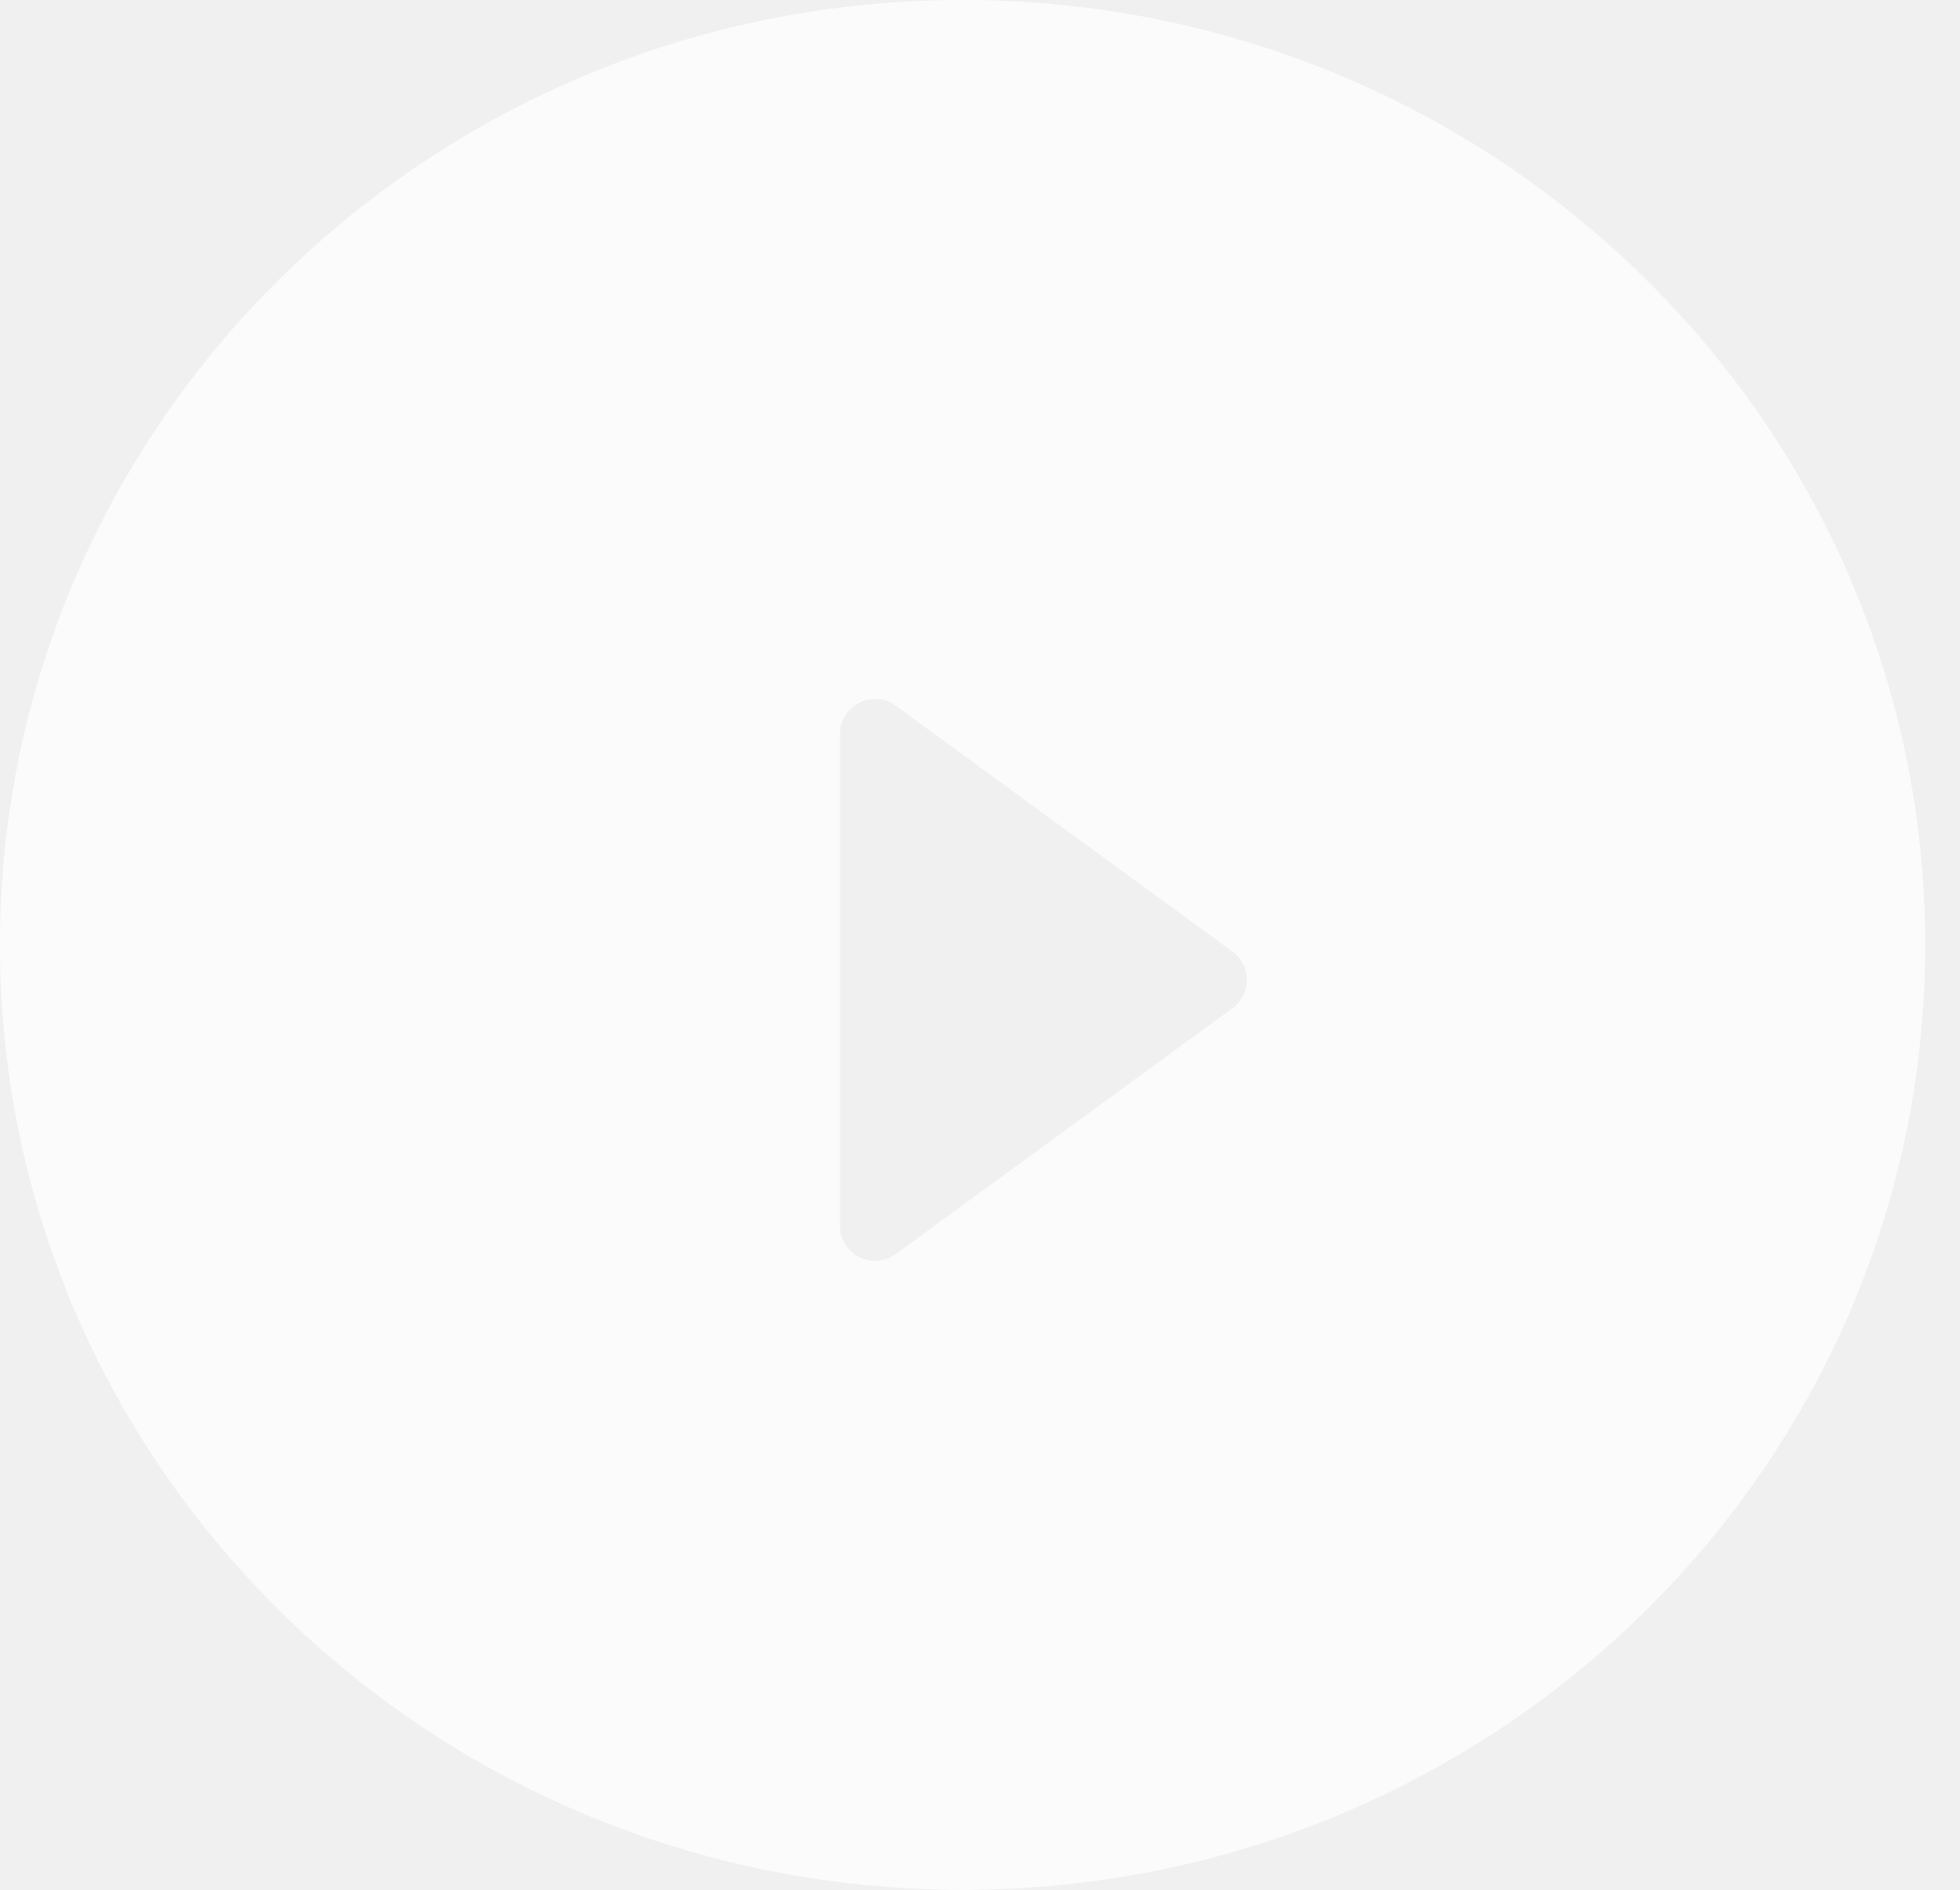
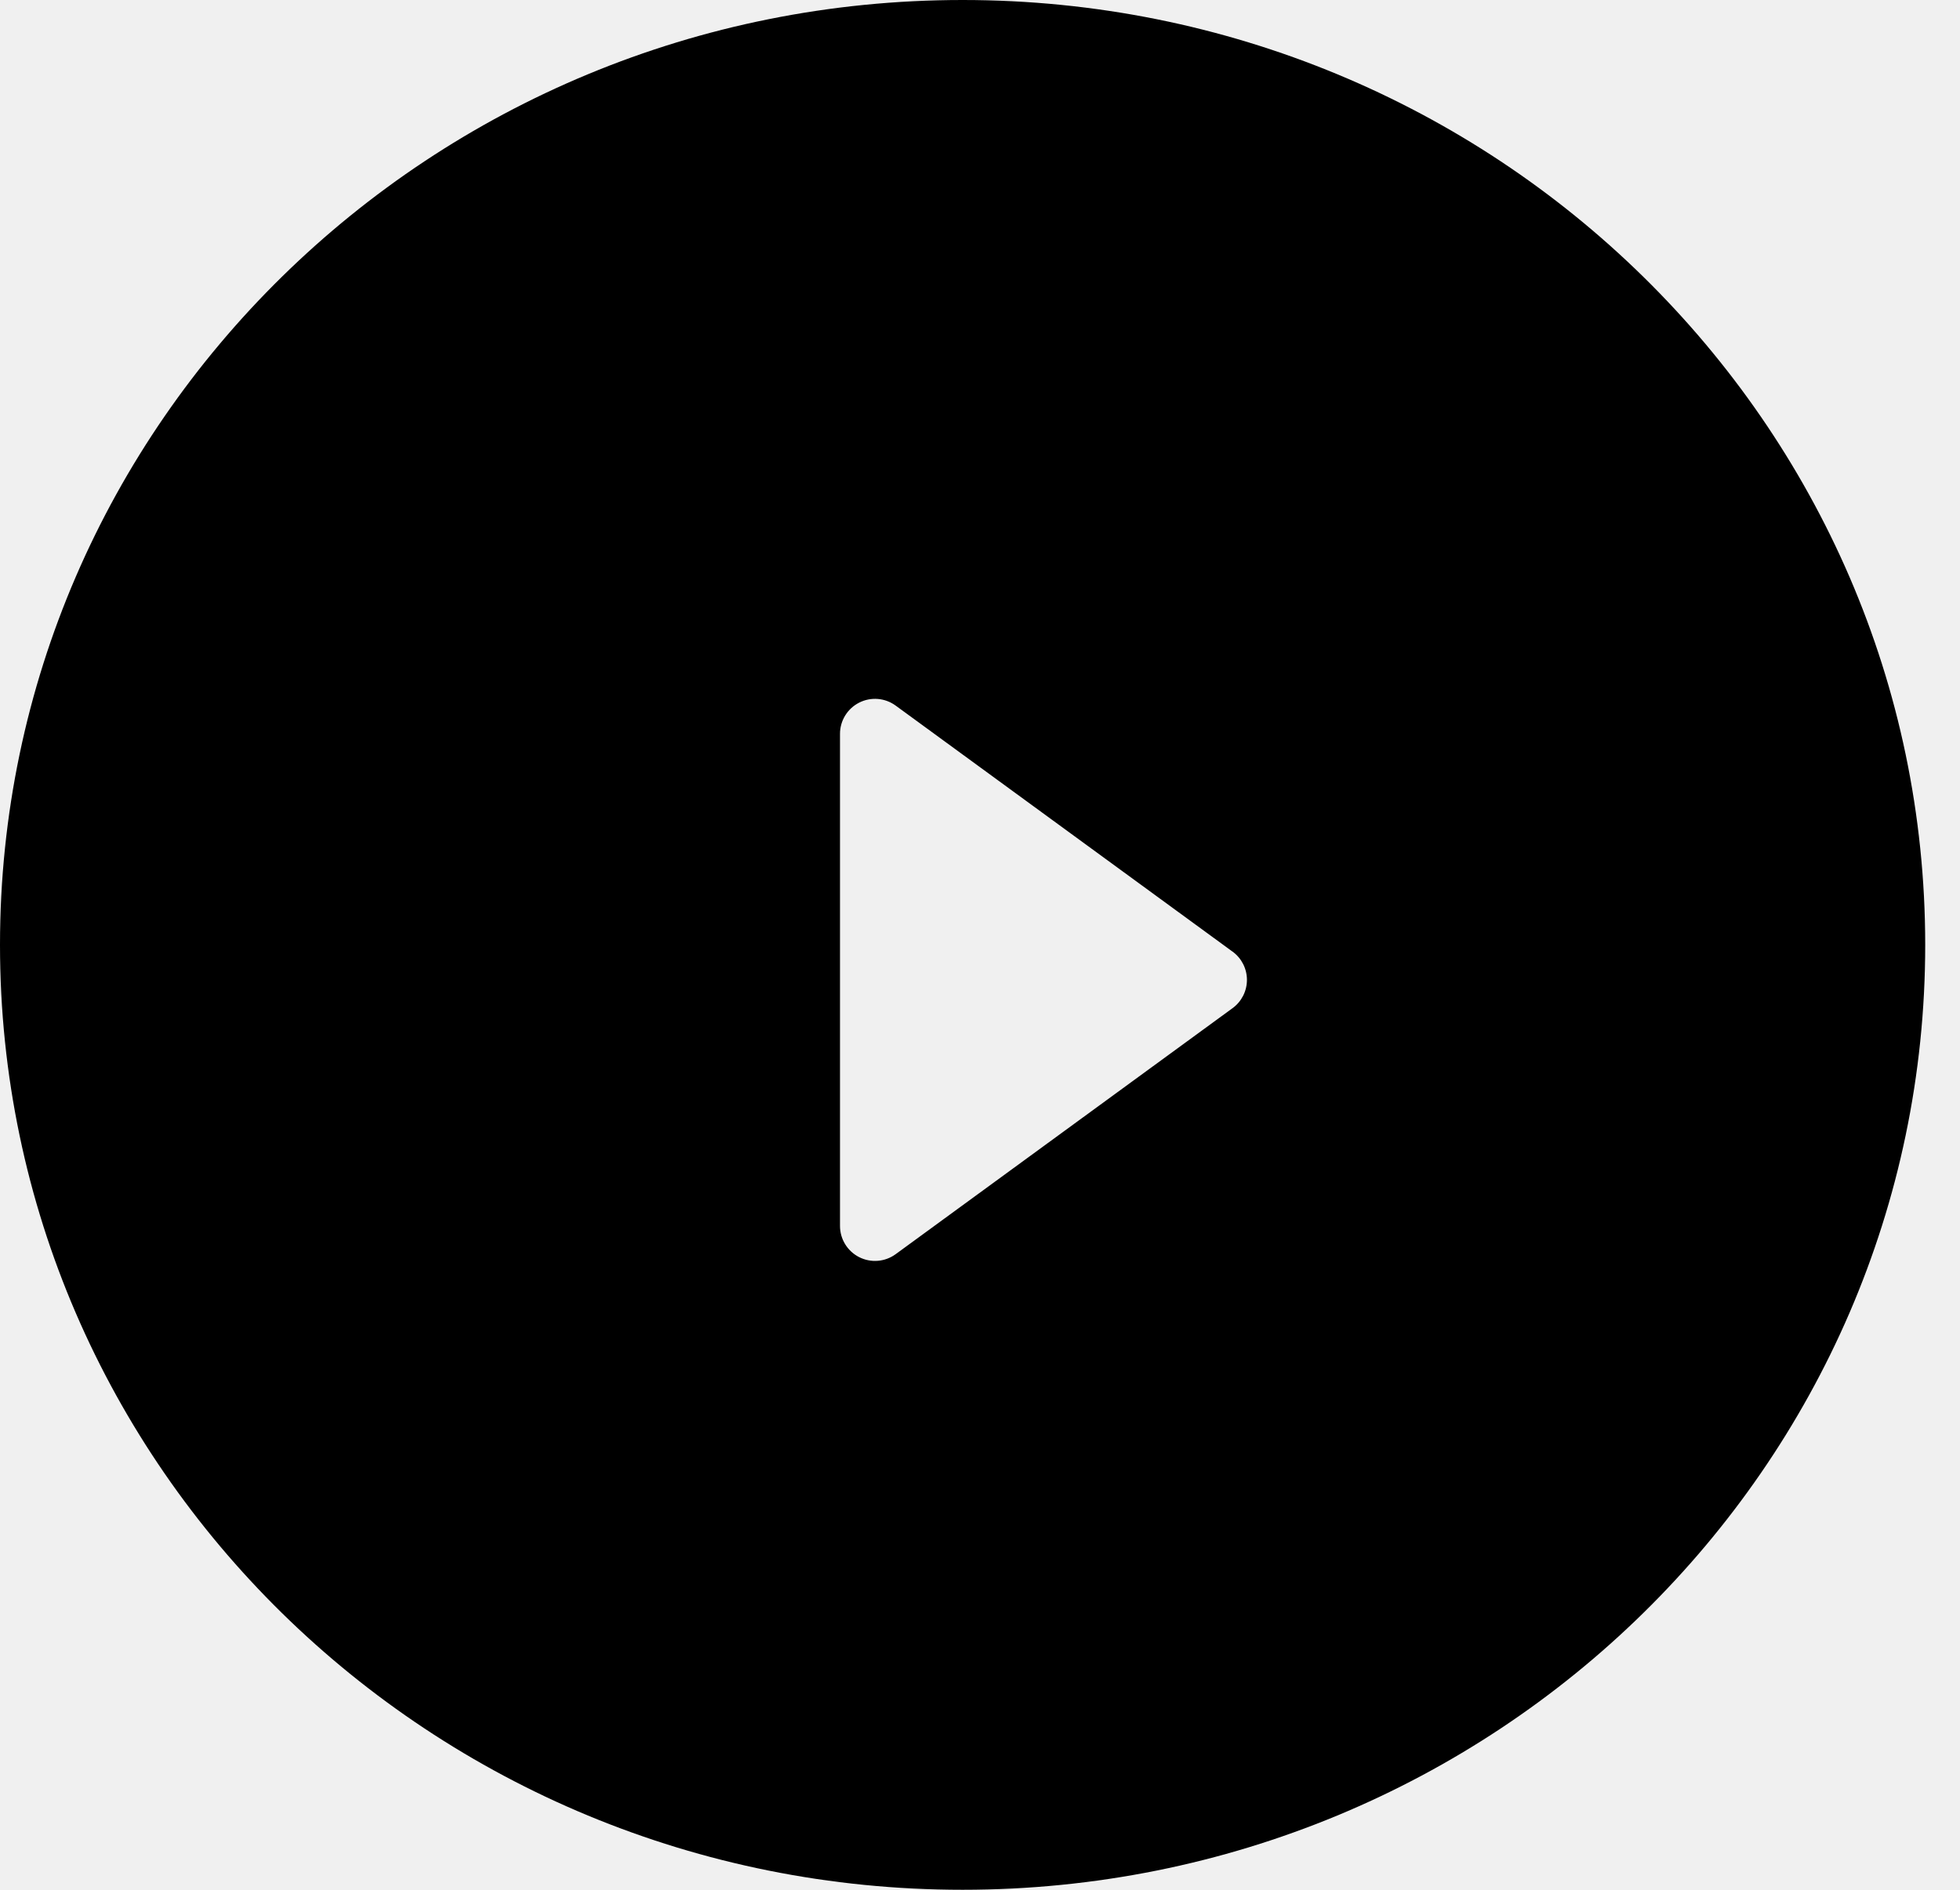
<svg xmlns="http://www.w3.org/2000/svg" width="56" height="54" fill="none">
-   <path opacity=".76" fill-rule="evenodd" clip-rule="evenodd" d="M55.006 27c0 14.912-12.313 27-27.503 27S0 41.912 0 27 12.314 0 27.503 0c15.19 0 27.503 12.088 27.503 27zm-19.79.192a1 1 0 010 1.616l-9.626 7.03a1 1 0 01-1.59-.807V20.97a1 1 0 011.59-.808l9.626 7.031z" fill="#fff" />
+   <path fill-rule="evenodd" clip-rule="evenodd" d="M55.006 27c0 14.912-12.313 27-27.503 27S0 41.912 0 27 12.314 0 27.503 0c15.19 0 27.503 12.088 27.503 27zm-19.79.192a1 1 0 010 1.616l-9.626 7.03a1 1 0 01-1.59-.807V20.97a1 1 0 011.59-.808l9.626 7.031z" fill="currentColor" />
</svg>
